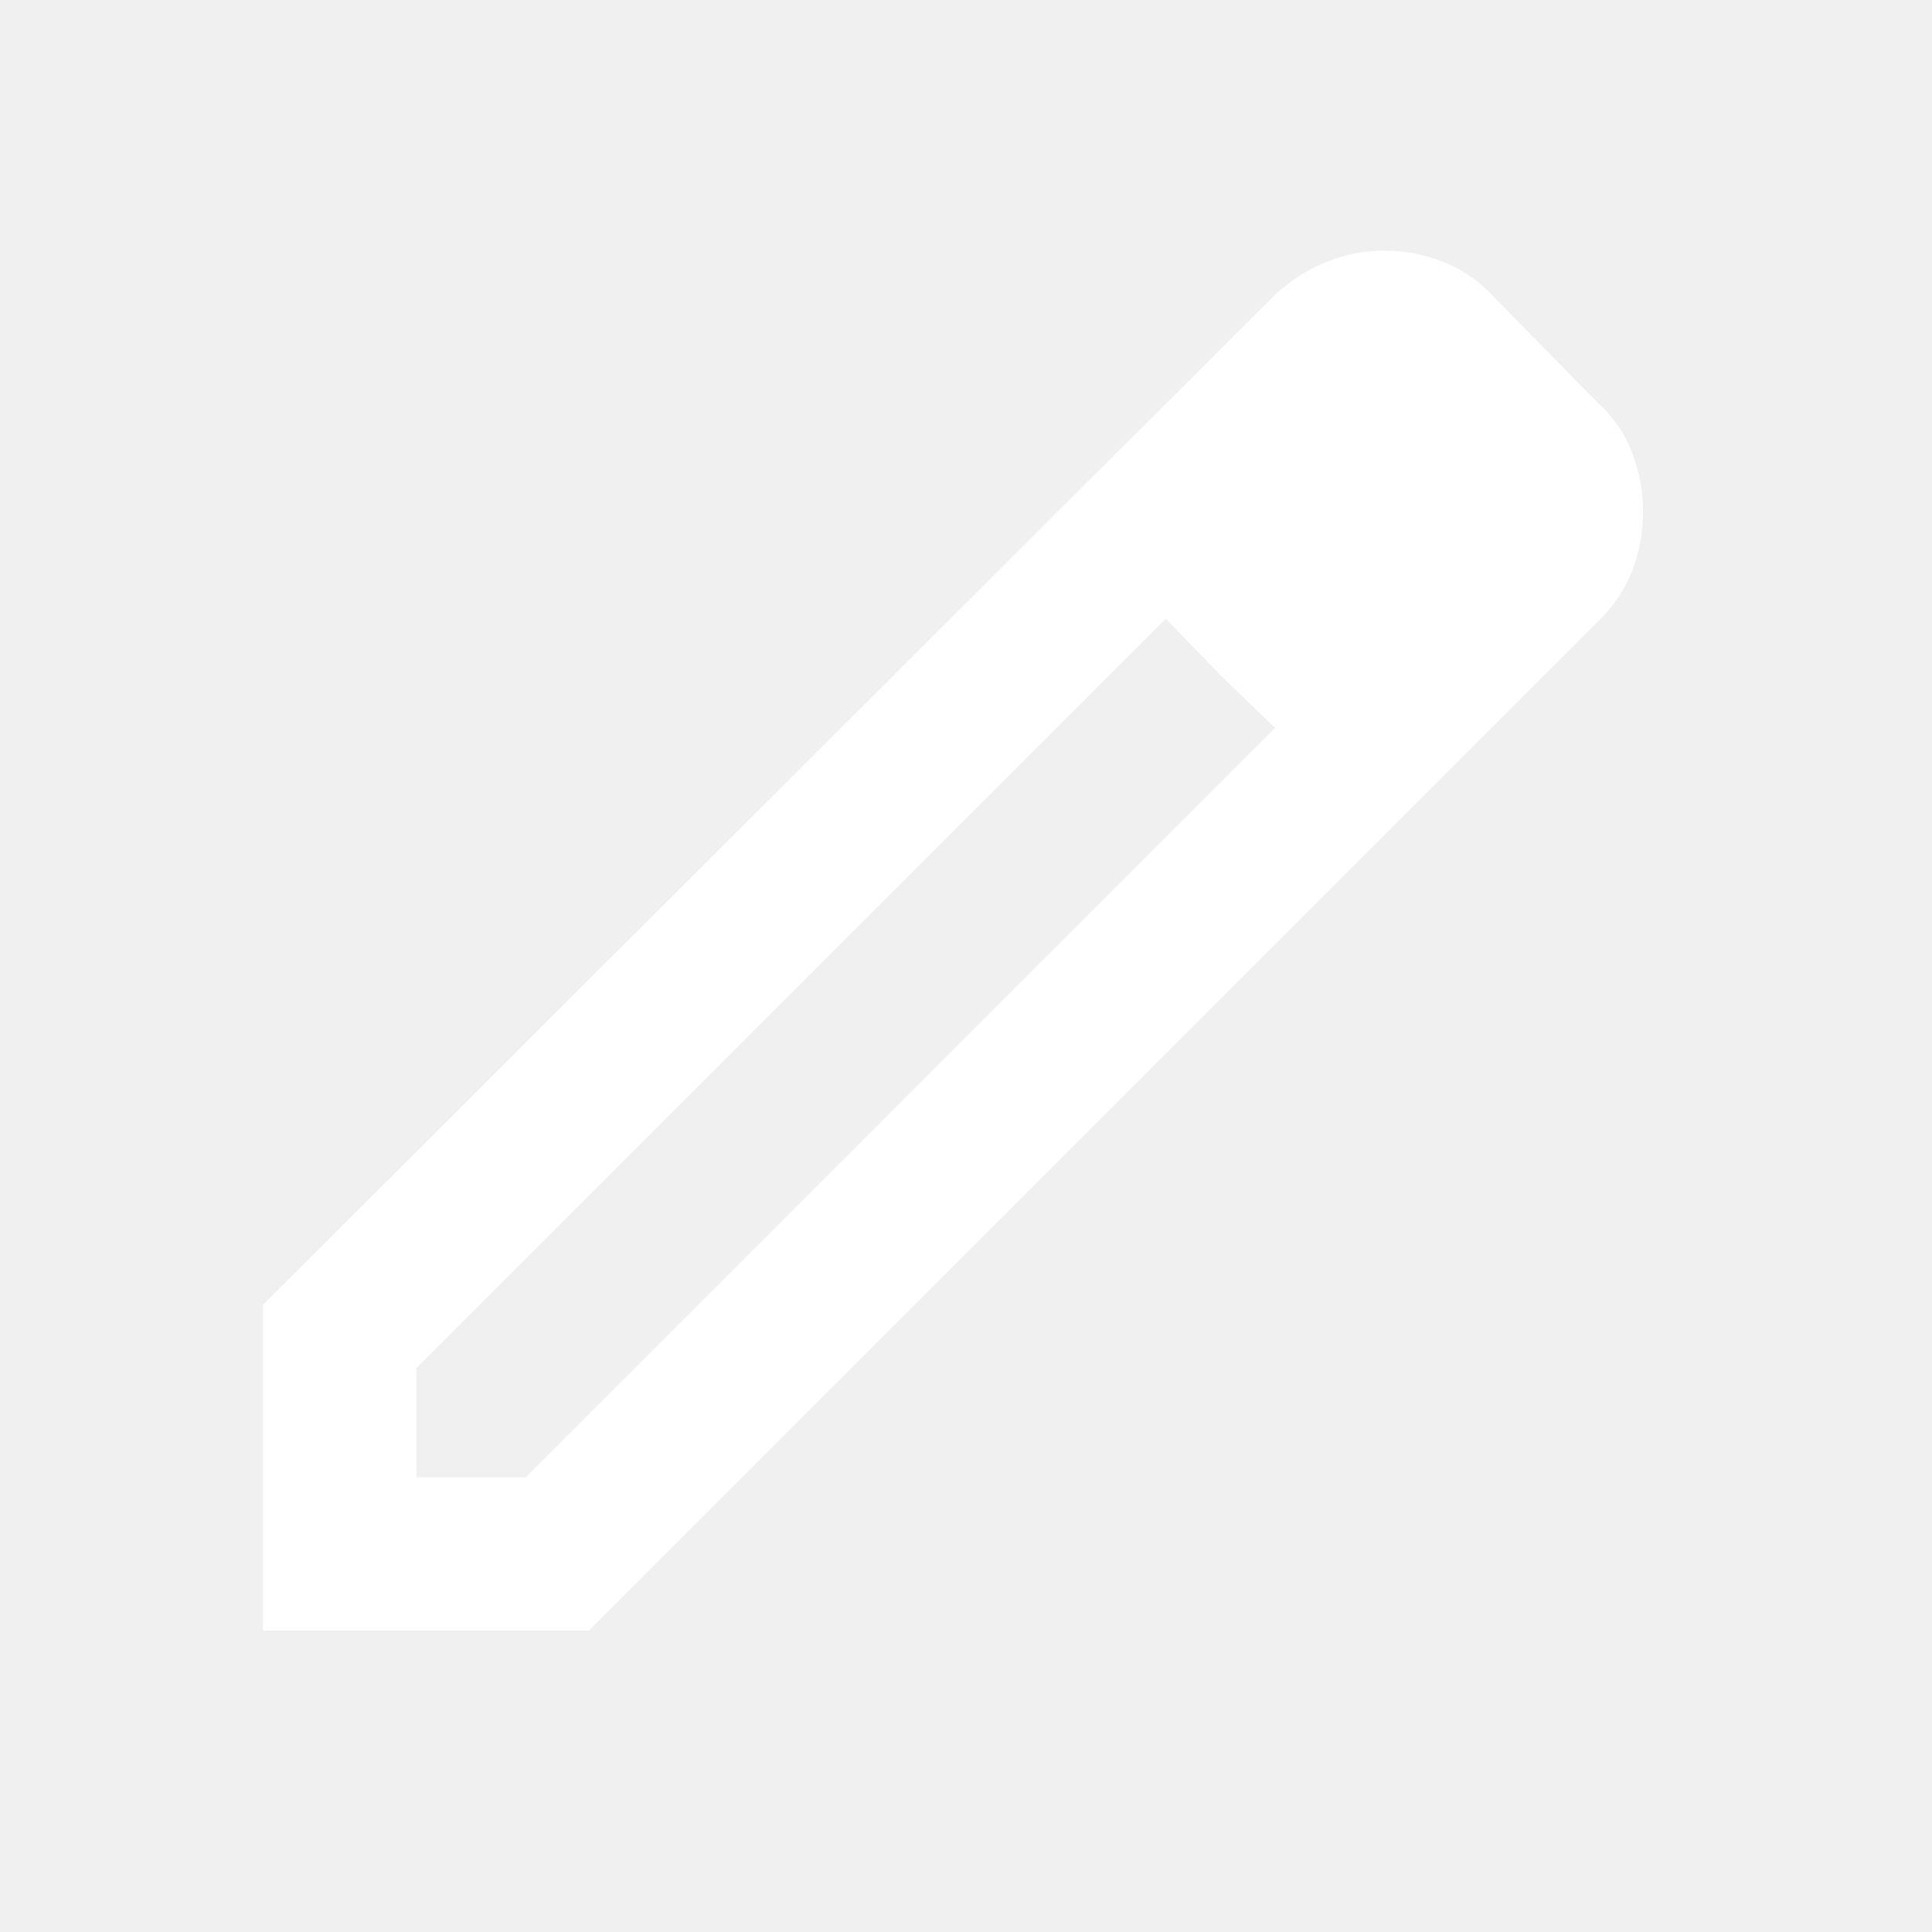
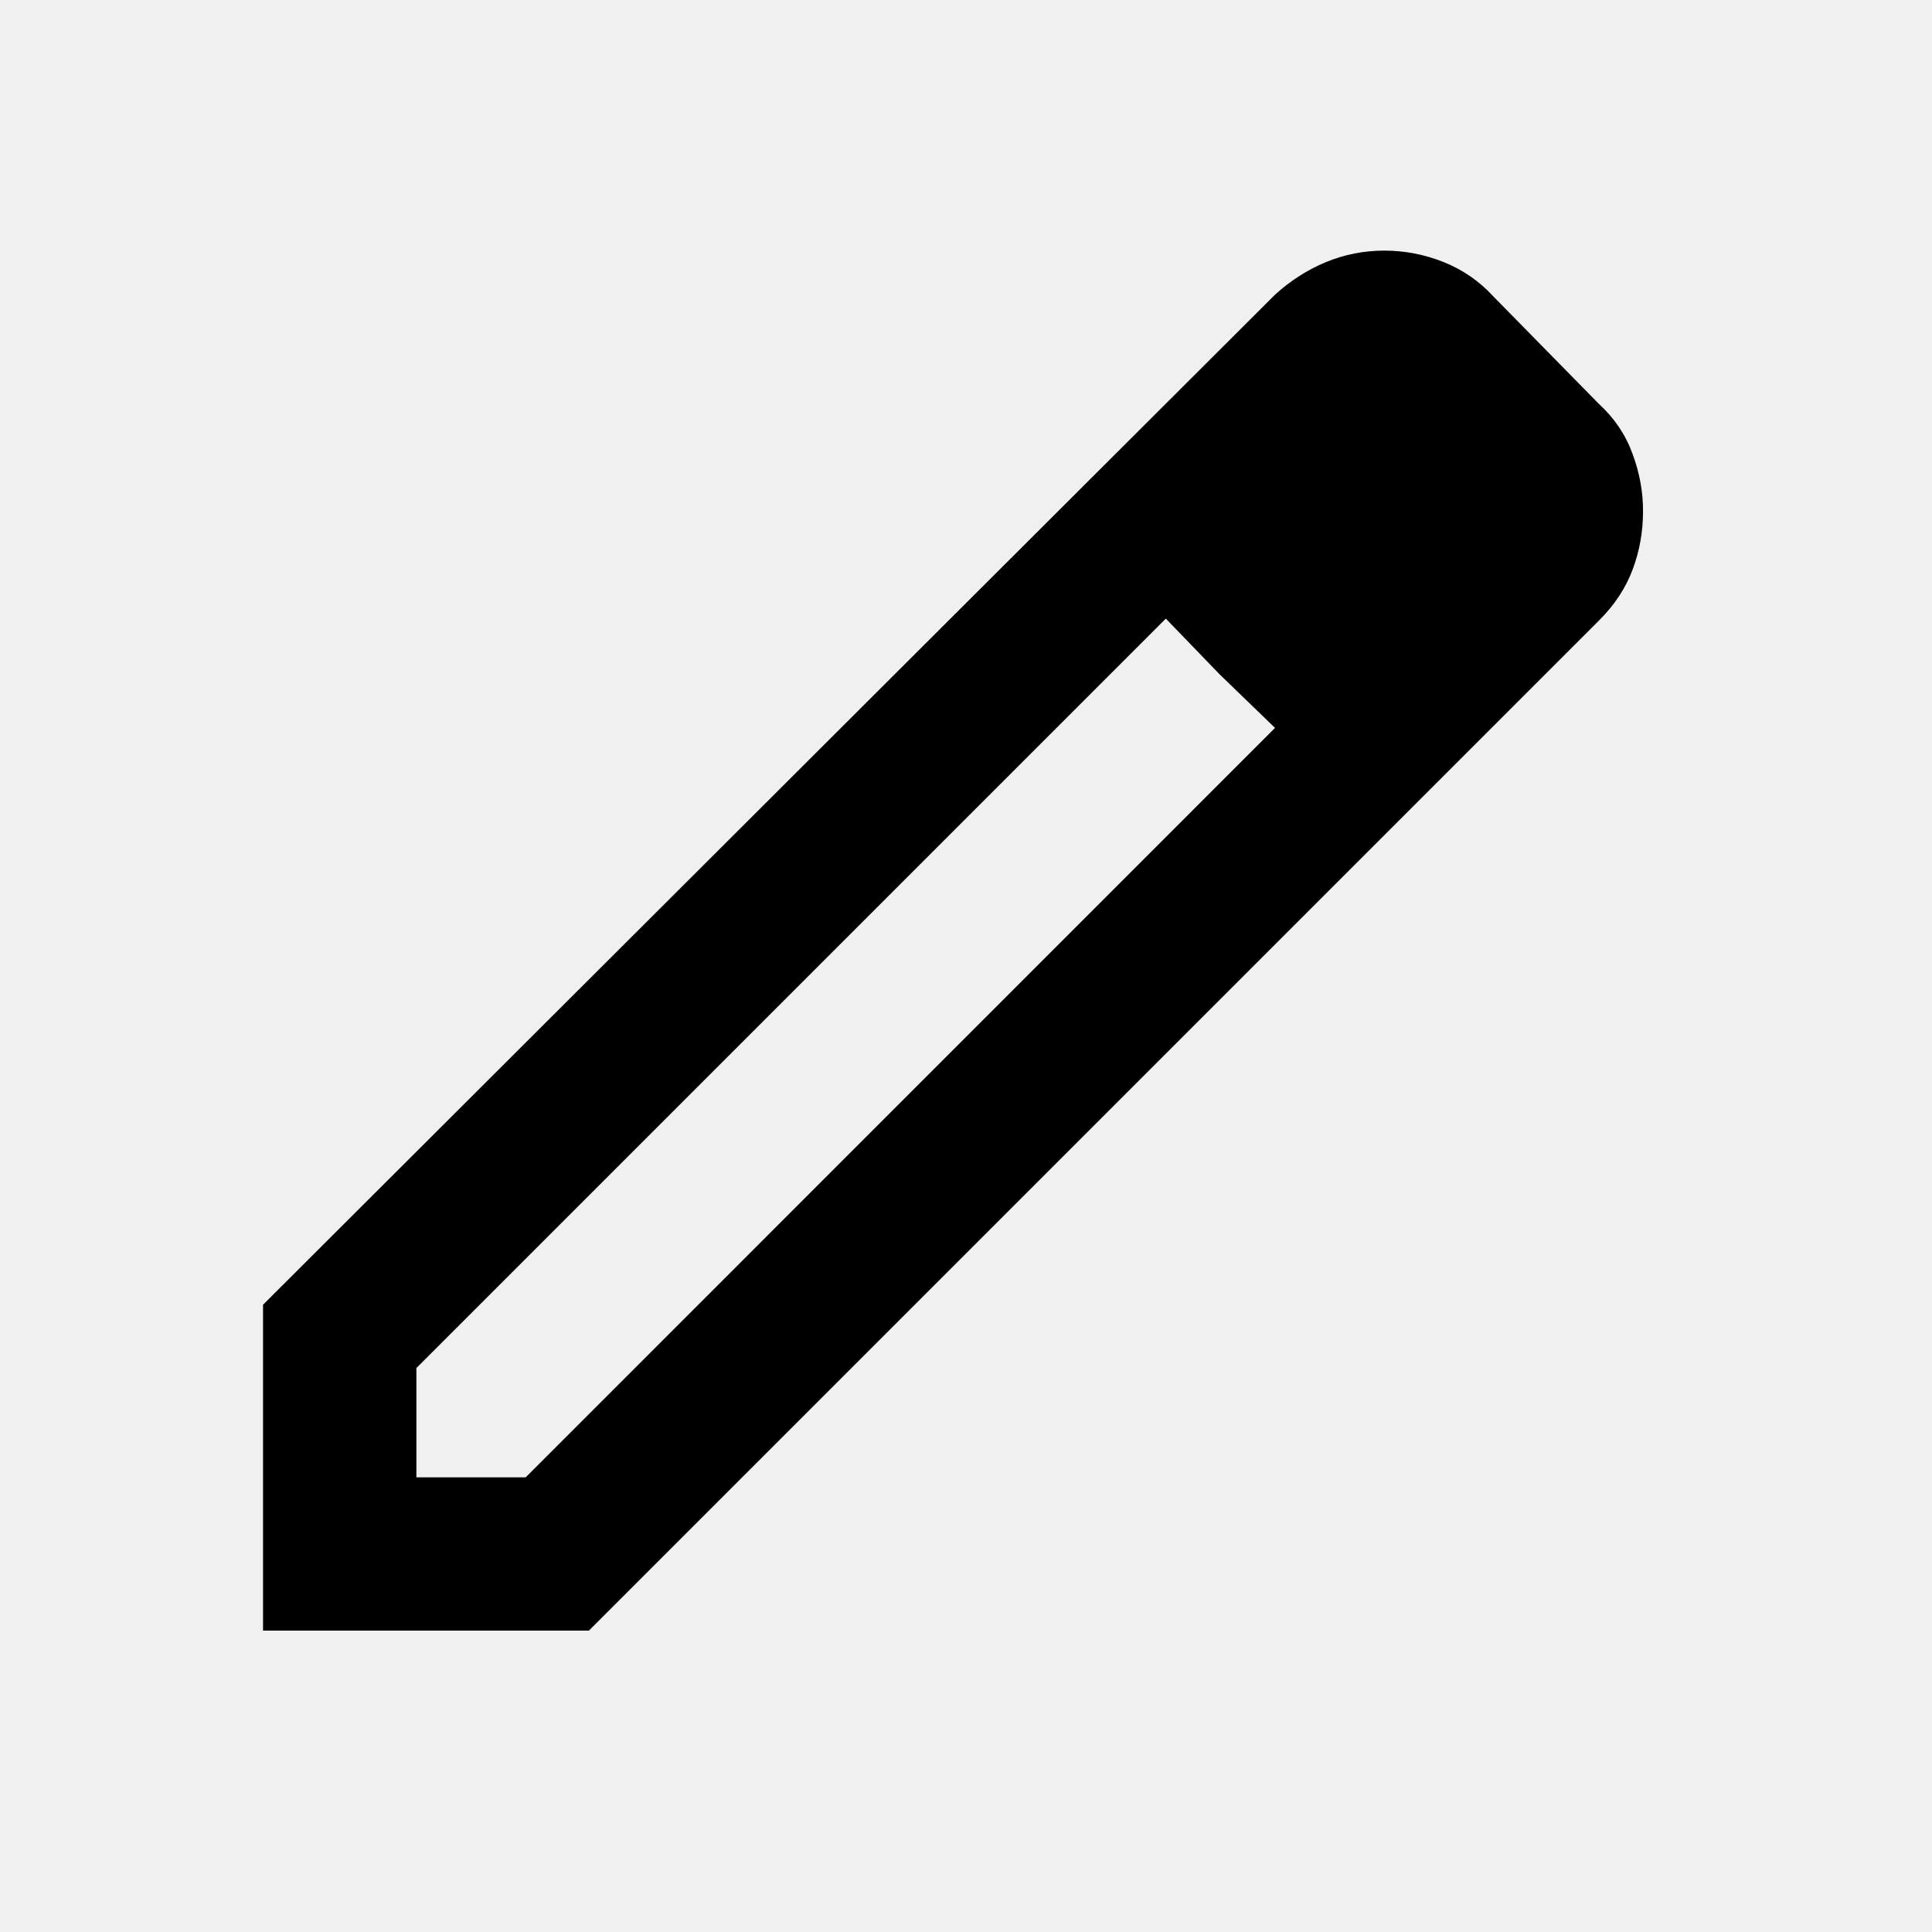
<svg xmlns="http://www.w3.org/2000/svg" width="21" height="21" viewBox="0 0 21 21" fill="none">
-   <path d="M4.526 16.058H5.714L13.859 7.912L12.672 6.724L4.526 14.87V16.058ZM2.859 17.724V14.182L13.859 3.203C14.026 3.051 14.21 2.933 14.412 2.849C14.614 2.766 14.825 2.724 15.047 2.724C15.268 2.724 15.484 2.766 15.693 2.849C15.902 2.933 16.082 3.058 16.234 3.224L17.38 4.391C17.547 4.544 17.669 4.724 17.745 4.933C17.822 5.141 17.86 5.349 17.859 5.558C17.859 5.78 17.821 5.992 17.745 6.193C17.669 6.395 17.547 6.579 17.38 6.745L6.401 17.724H2.859ZM13.255 7.328L12.672 6.724L13.859 7.912L13.255 7.328Z" fill="white" />
+   <path d="M4.526 16.058H5.714L13.859 7.912L12.672 6.724L4.526 14.87V16.058ZM2.859 17.724V14.182L13.859 3.203C14.026 3.051 14.21 2.933 14.412 2.849C14.614 2.766 14.825 2.724 15.047 2.724C15.268 2.724 15.484 2.766 15.693 2.849C15.902 2.933 16.082 3.058 16.234 3.224L17.38 4.391C17.547 4.544 17.669 4.724 17.745 4.933C17.822 5.141 17.86 5.349 17.859 5.558C17.859 5.78 17.821 5.992 17.745 6.193C17.669 6.395 17.547 6.579 17.38 6.745L6.401 17.724H2.859ZM13.255 7.328L12.672 6.724L13.859 7.912L13.255 7.328Z" fill="black" />
</svg>
